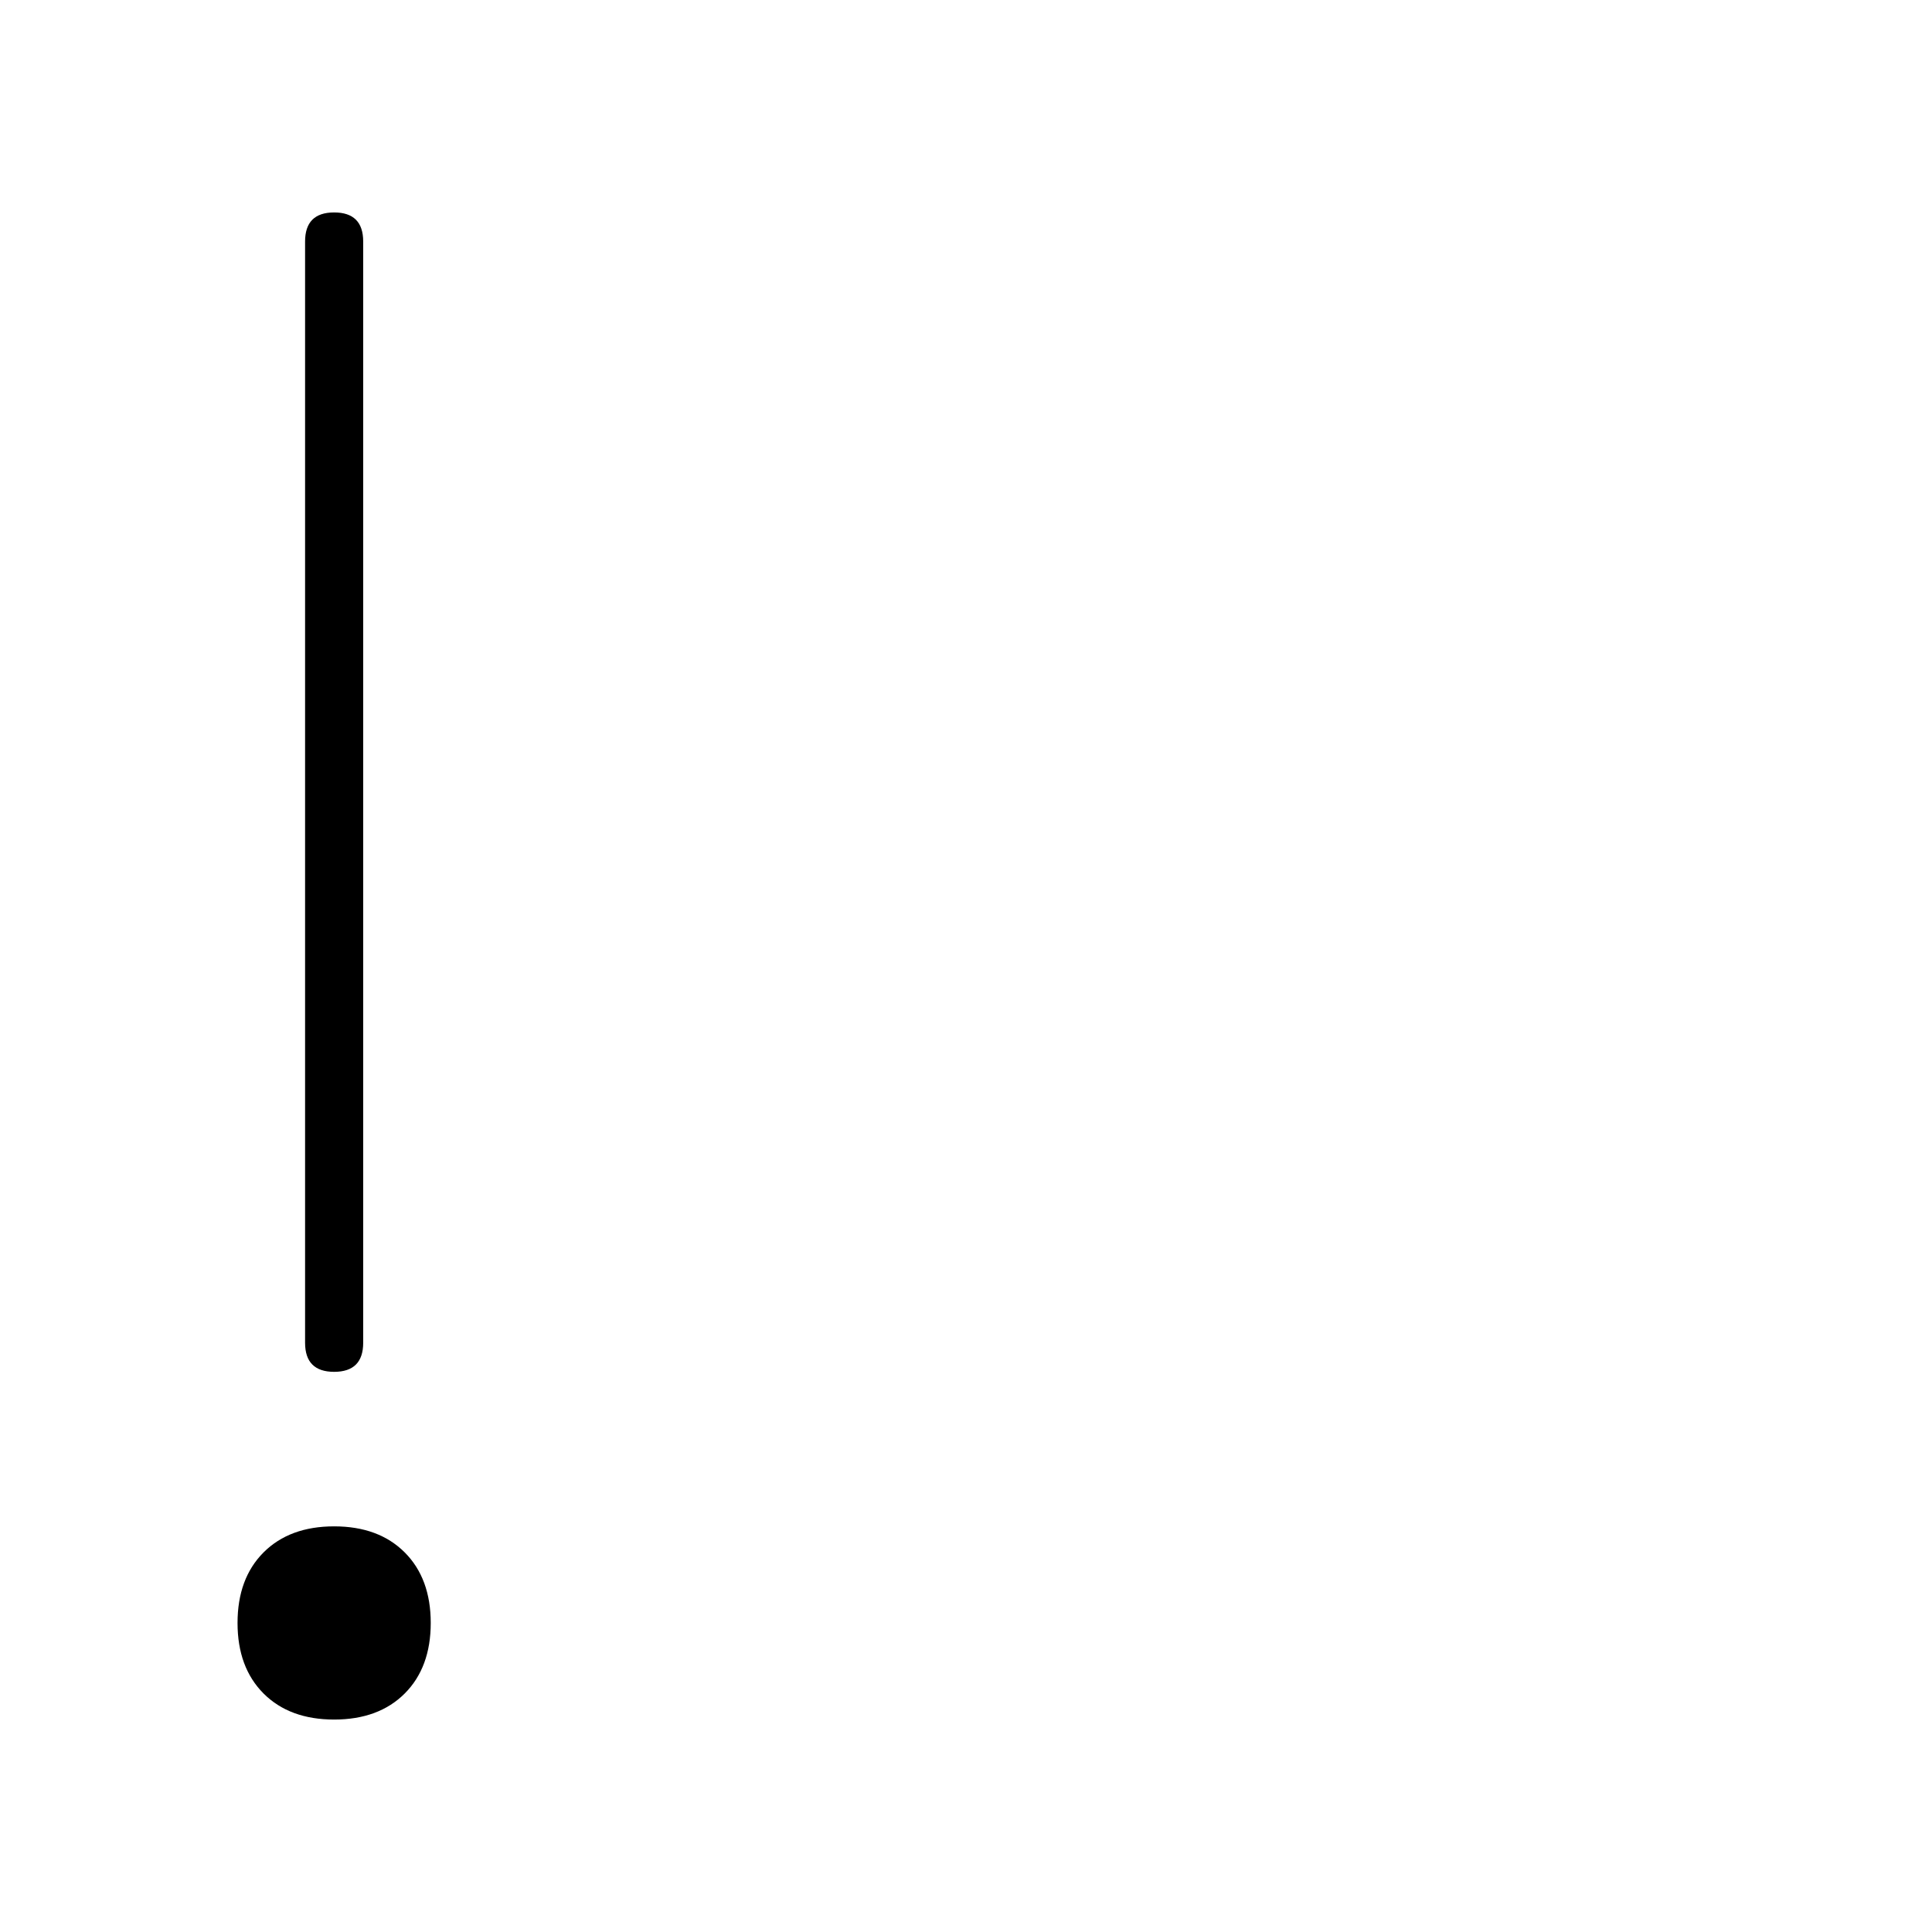
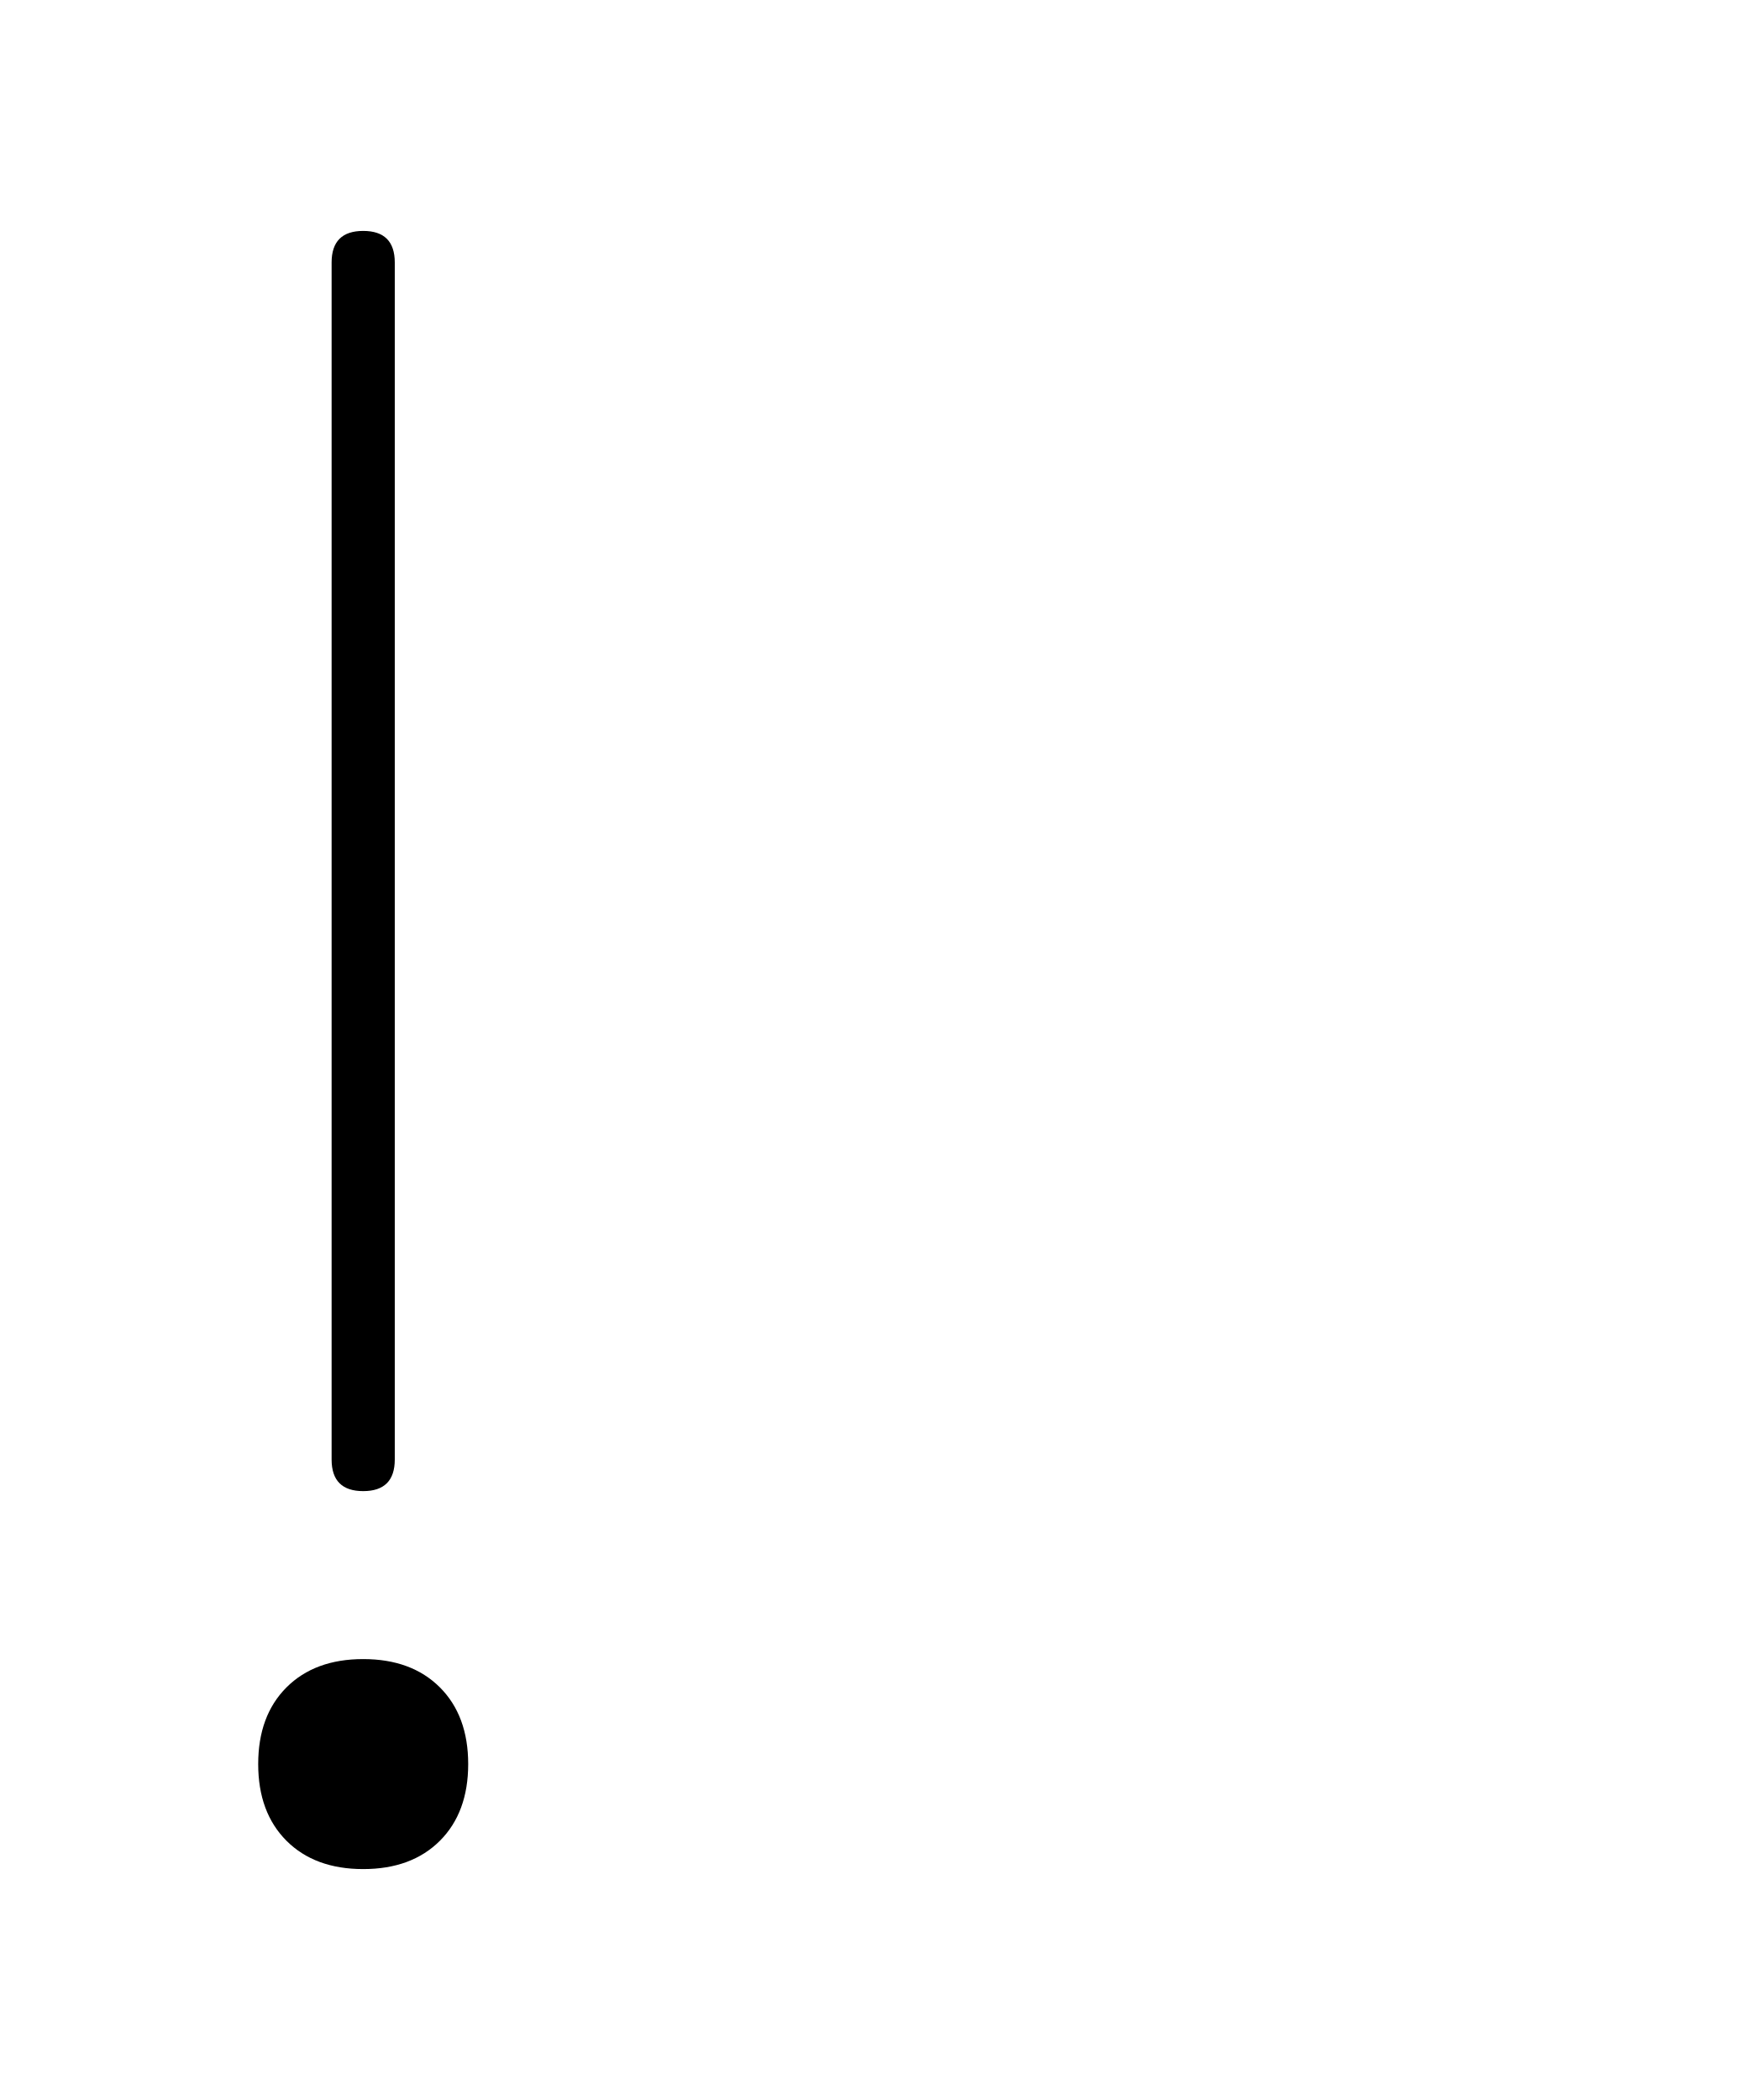
- <svg xmlns="http://www.w3.org/2000/svg" version="1.1" id="图层_1" x="0px" y="0px" viewBox="0 0 1024 1024" style="enable-background:new 0 0 1024 1024;" xml:space="preserve">
+ <svg xmlns="http://www.w3.org/2000/svg" version="1.1" id="图层_1" x="0px" y="0px" viewBox="0 0 860 1024" style="enable-background:new 0 0 860 1024;" xml:space="preserve">
  <style type="text/css">
	.st0{enable-background:new    ;}
</style>
  <g class="st0">
-     <path d="M139.7,897.6c-9.2-9.2-13.8-21.7-13.8-37.4s4.6-28.2,13.8-37.4s21.7-13.8,37.4-13.8s28.2,4.6,37.4,13.8   s13.8,21.7,13.8,37.4s-4.6,28.2-13.8,37.4c-9.2,9.2-21.7,13.8-37.4,13.8S148.9,906.8,139.7,897.6z M161.7,711.7V128   c0-10.2,5.1-15.4,15.4-15.4c10.2,0,15.4,5.1,15.4,15.4v583.7c0,10.2-5.1,15.4-15.4,15.4C166.9,727.1,161.7,722,161.7,711.7z" />
+     <path d="M139.7,897.6c-9.2-9.2-13.8-21.7-13.8-37.4s4.6-28.2,13.8-37.4s21.7-13.8,37.4-13.8s28.2,4.6,37.4,13.8   s13.8,21.7,13.8,37.4s-4.6,28.2-13.8,37.4s-21.7,13.8-37.4,13.8S148.9,906.8,139.7,897.6z M161.7,711.7V128   c0-10.2,5.1-15.4,15.4-15.4c10.2,0,15.4,5.1,15.4,15.4v583.7c0,10.2-5.1,15.4-15.4,15.4C166.9,727.1,161.7,722,161.7,711.7z" />
  </g>
</svg>
